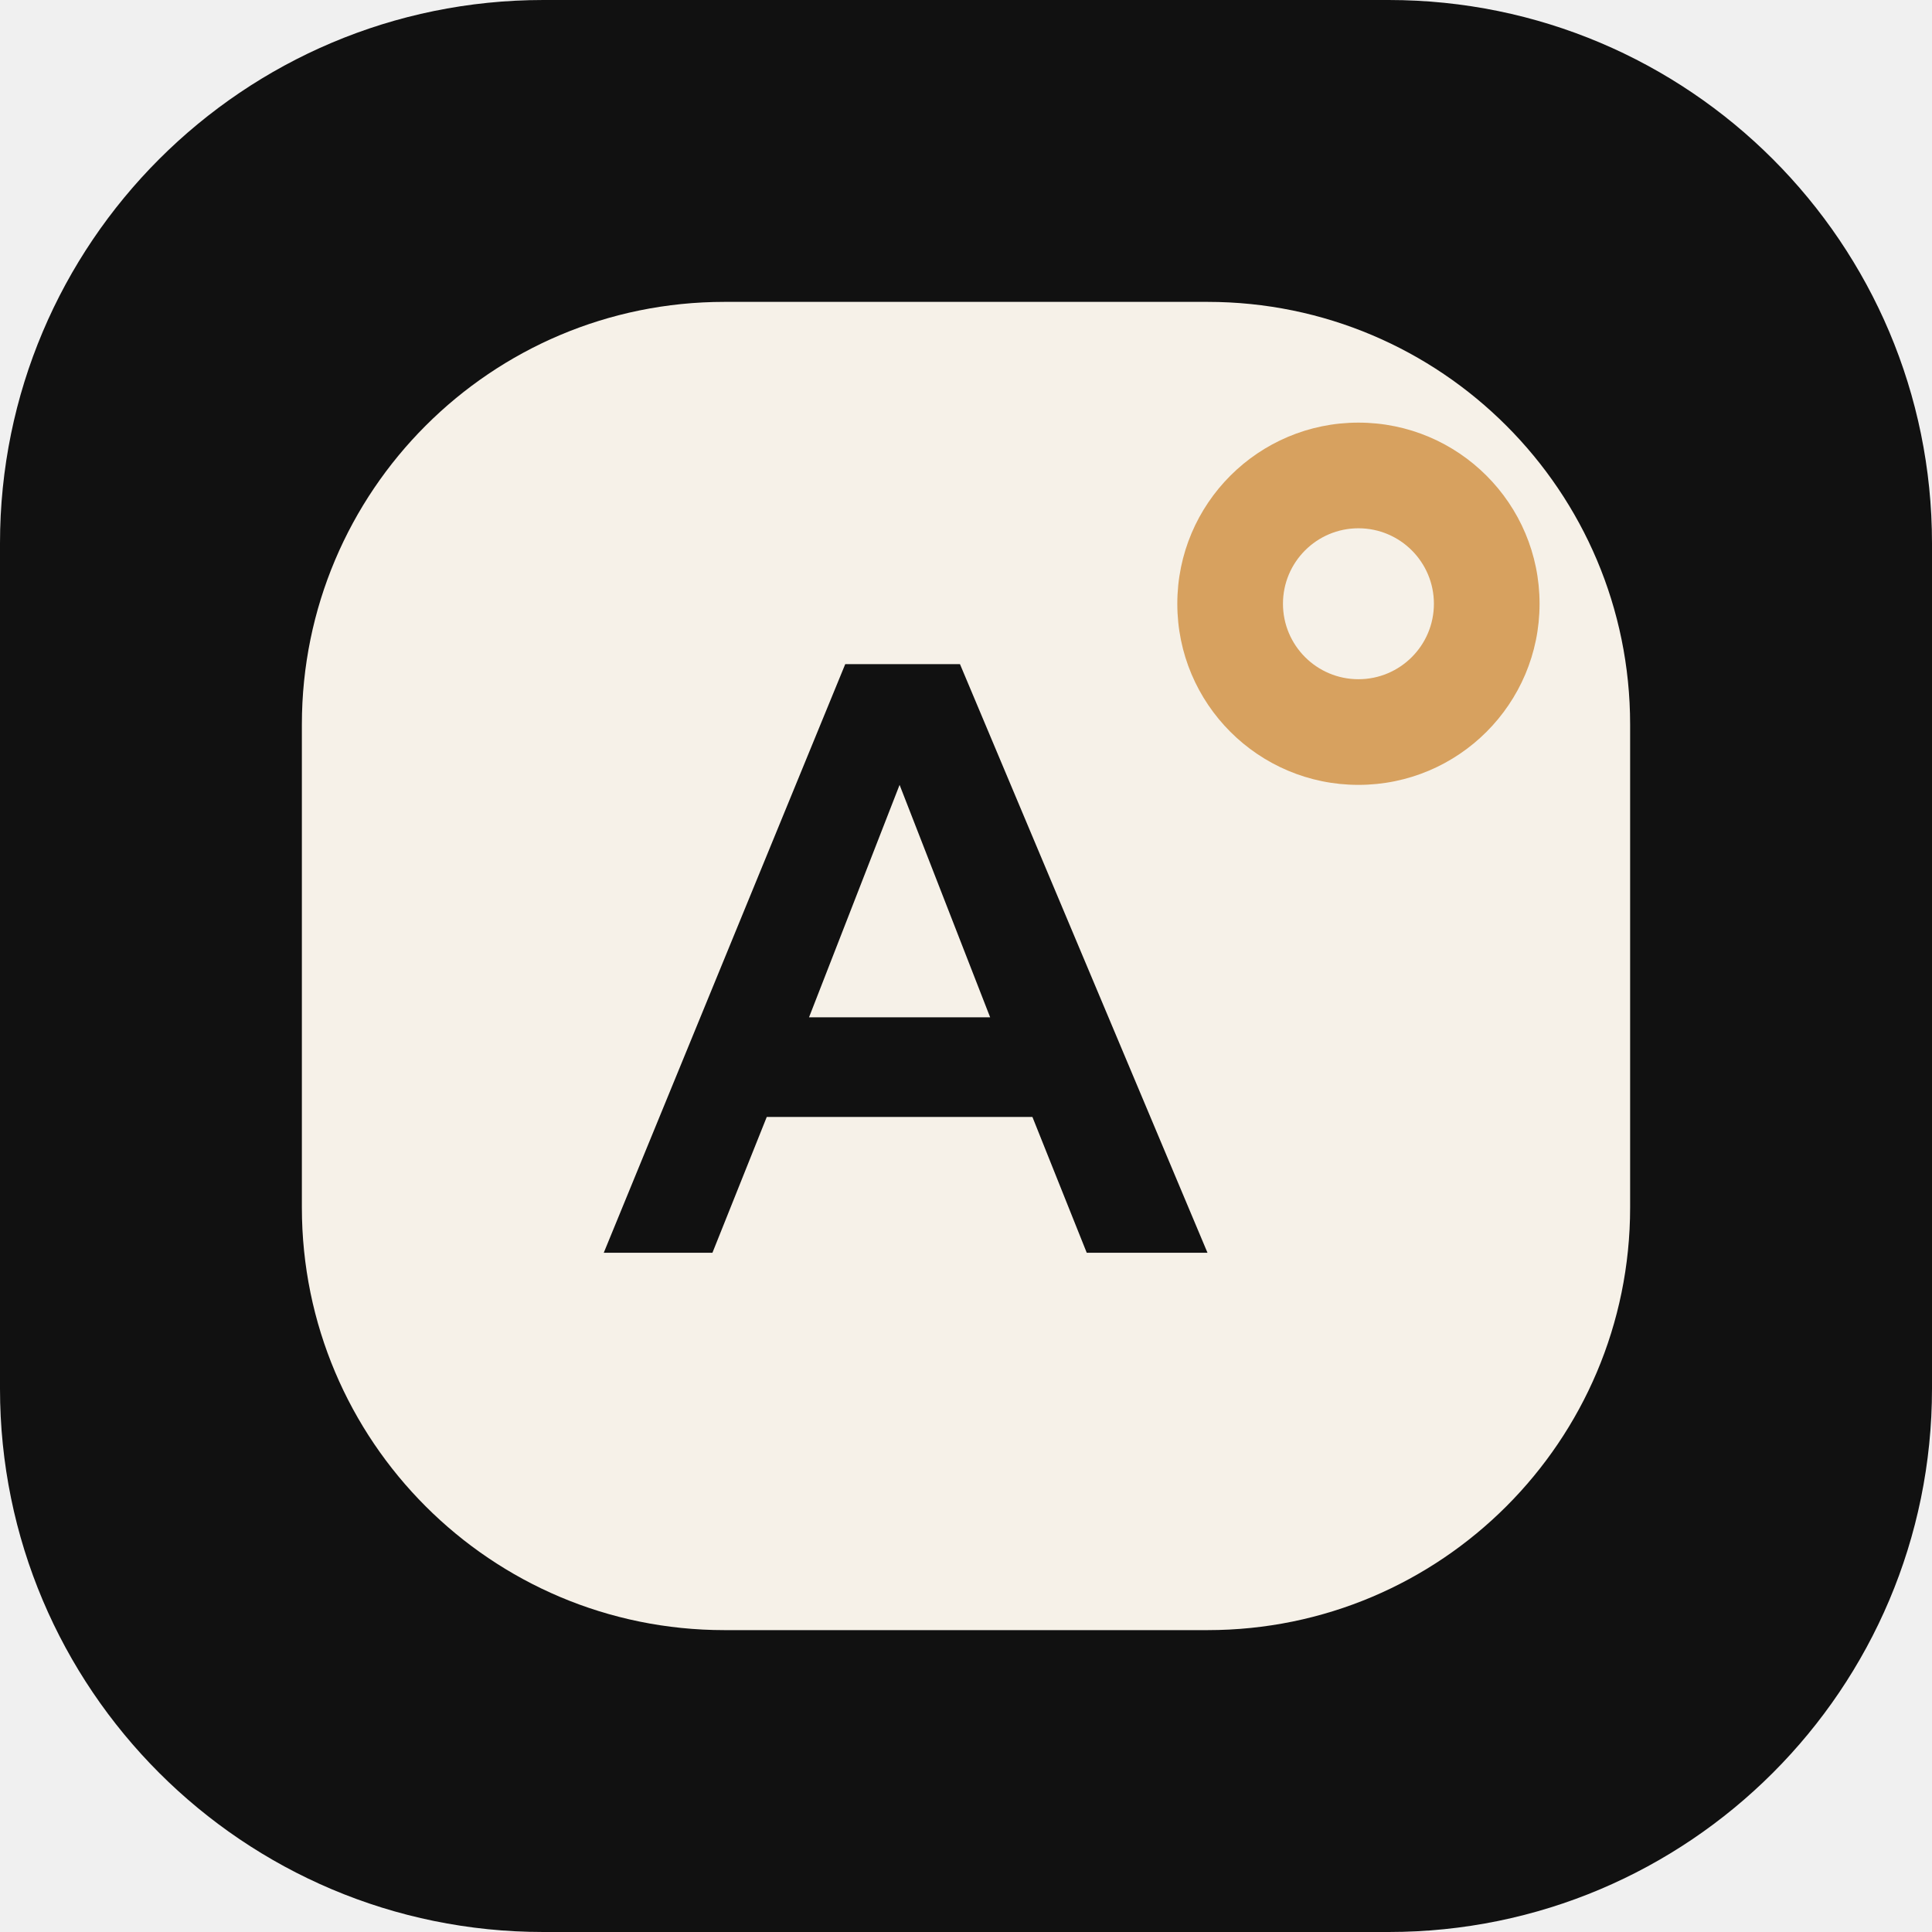
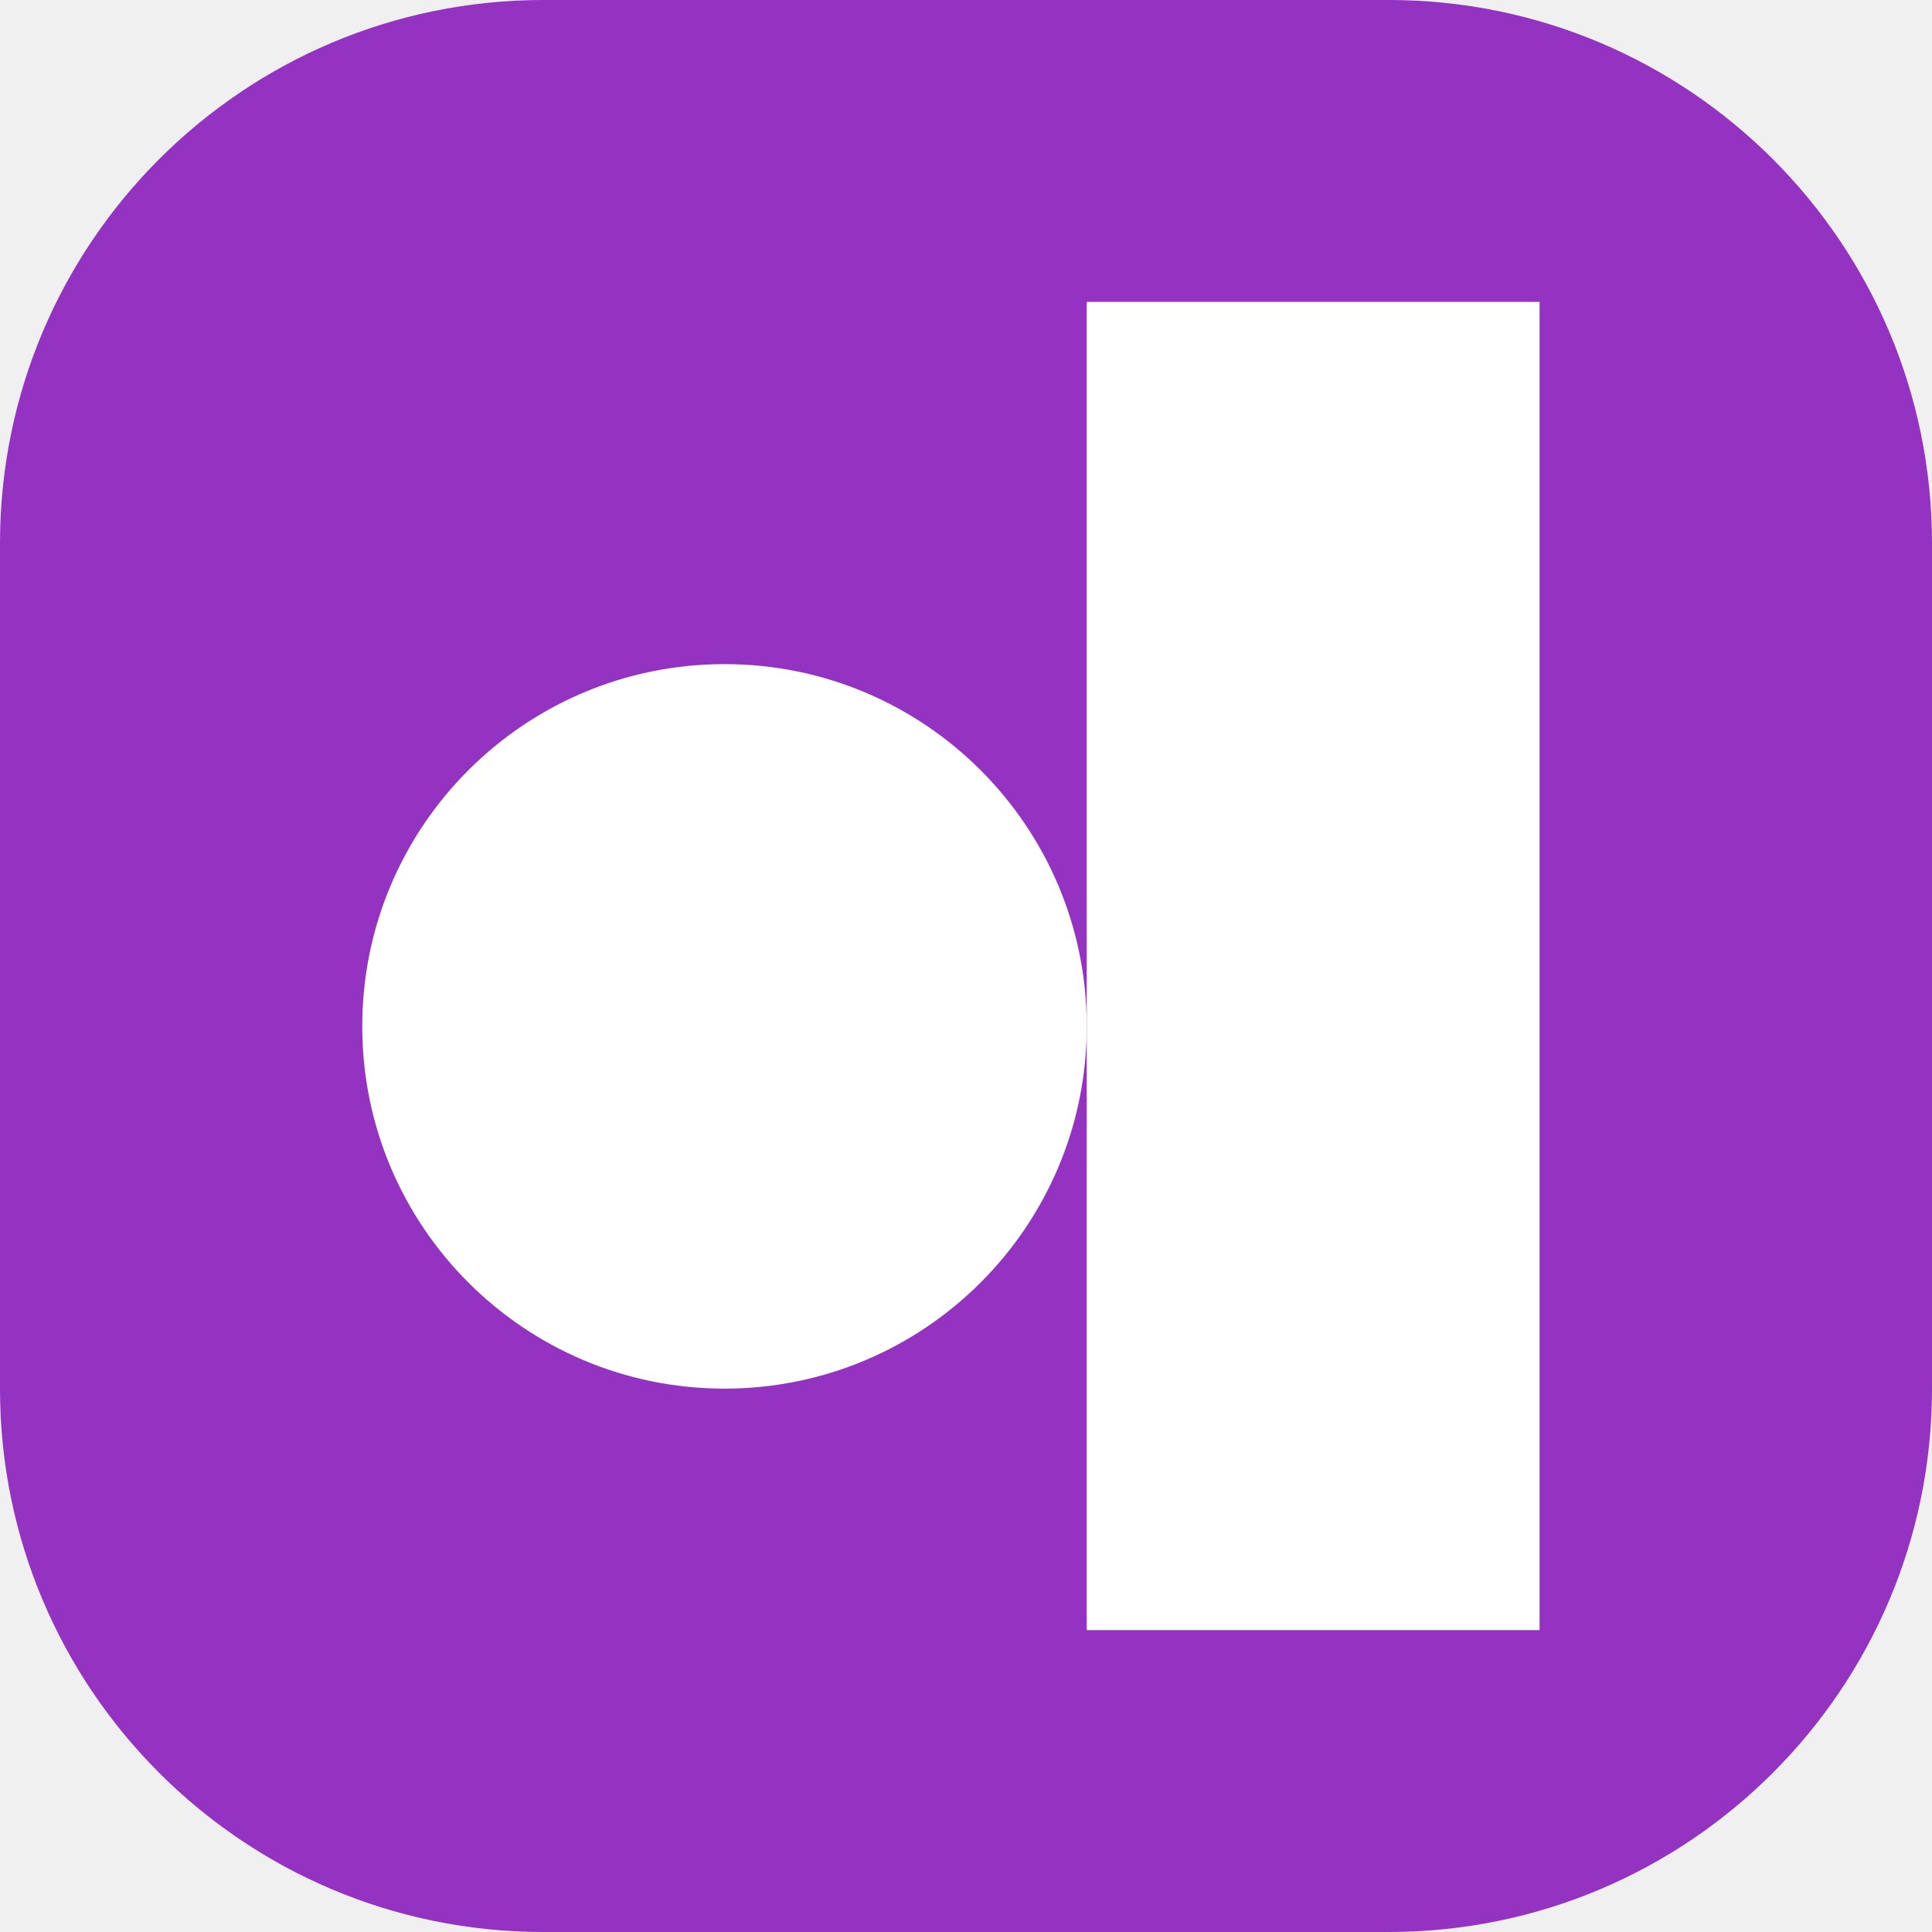
- <svg xmlns="http://www.w3.org/2000/svg" viewBox="0 0 64 64" fill="none">
-   <rect width="64" height="64" rx="18" fill="#111111" />
-   <rect x="10" y="10" width="44" height="44" rx="14" fill="#F6F1E8" />
-   <path d="M20 41.5L28 22h3.8l8.2 19.5h-4l-1.8-4.5h-8.8l-1.8 4.5H20Zm6.8-7.8h6l-3-7.7-3 7.7Z" fill="#111111" />
-   <circle cx="45" cy="20" r="6" fill="#D7A15F" />
-   <circle cx="45" cy="20" r="2.5" fill="#F6F1E8" />
+ <svg xmlns="http://www.w3.org/2000/svg" viewBox="0 0 64 64">
+   <rect width="64" height="64" rx="18" fill="#9432c1" />
+   <circle cx="24" cy="34" r="12" fill="#fff" />
+   <path fill="#fff" d="M36 10h15v44H36z" />
</svg>
